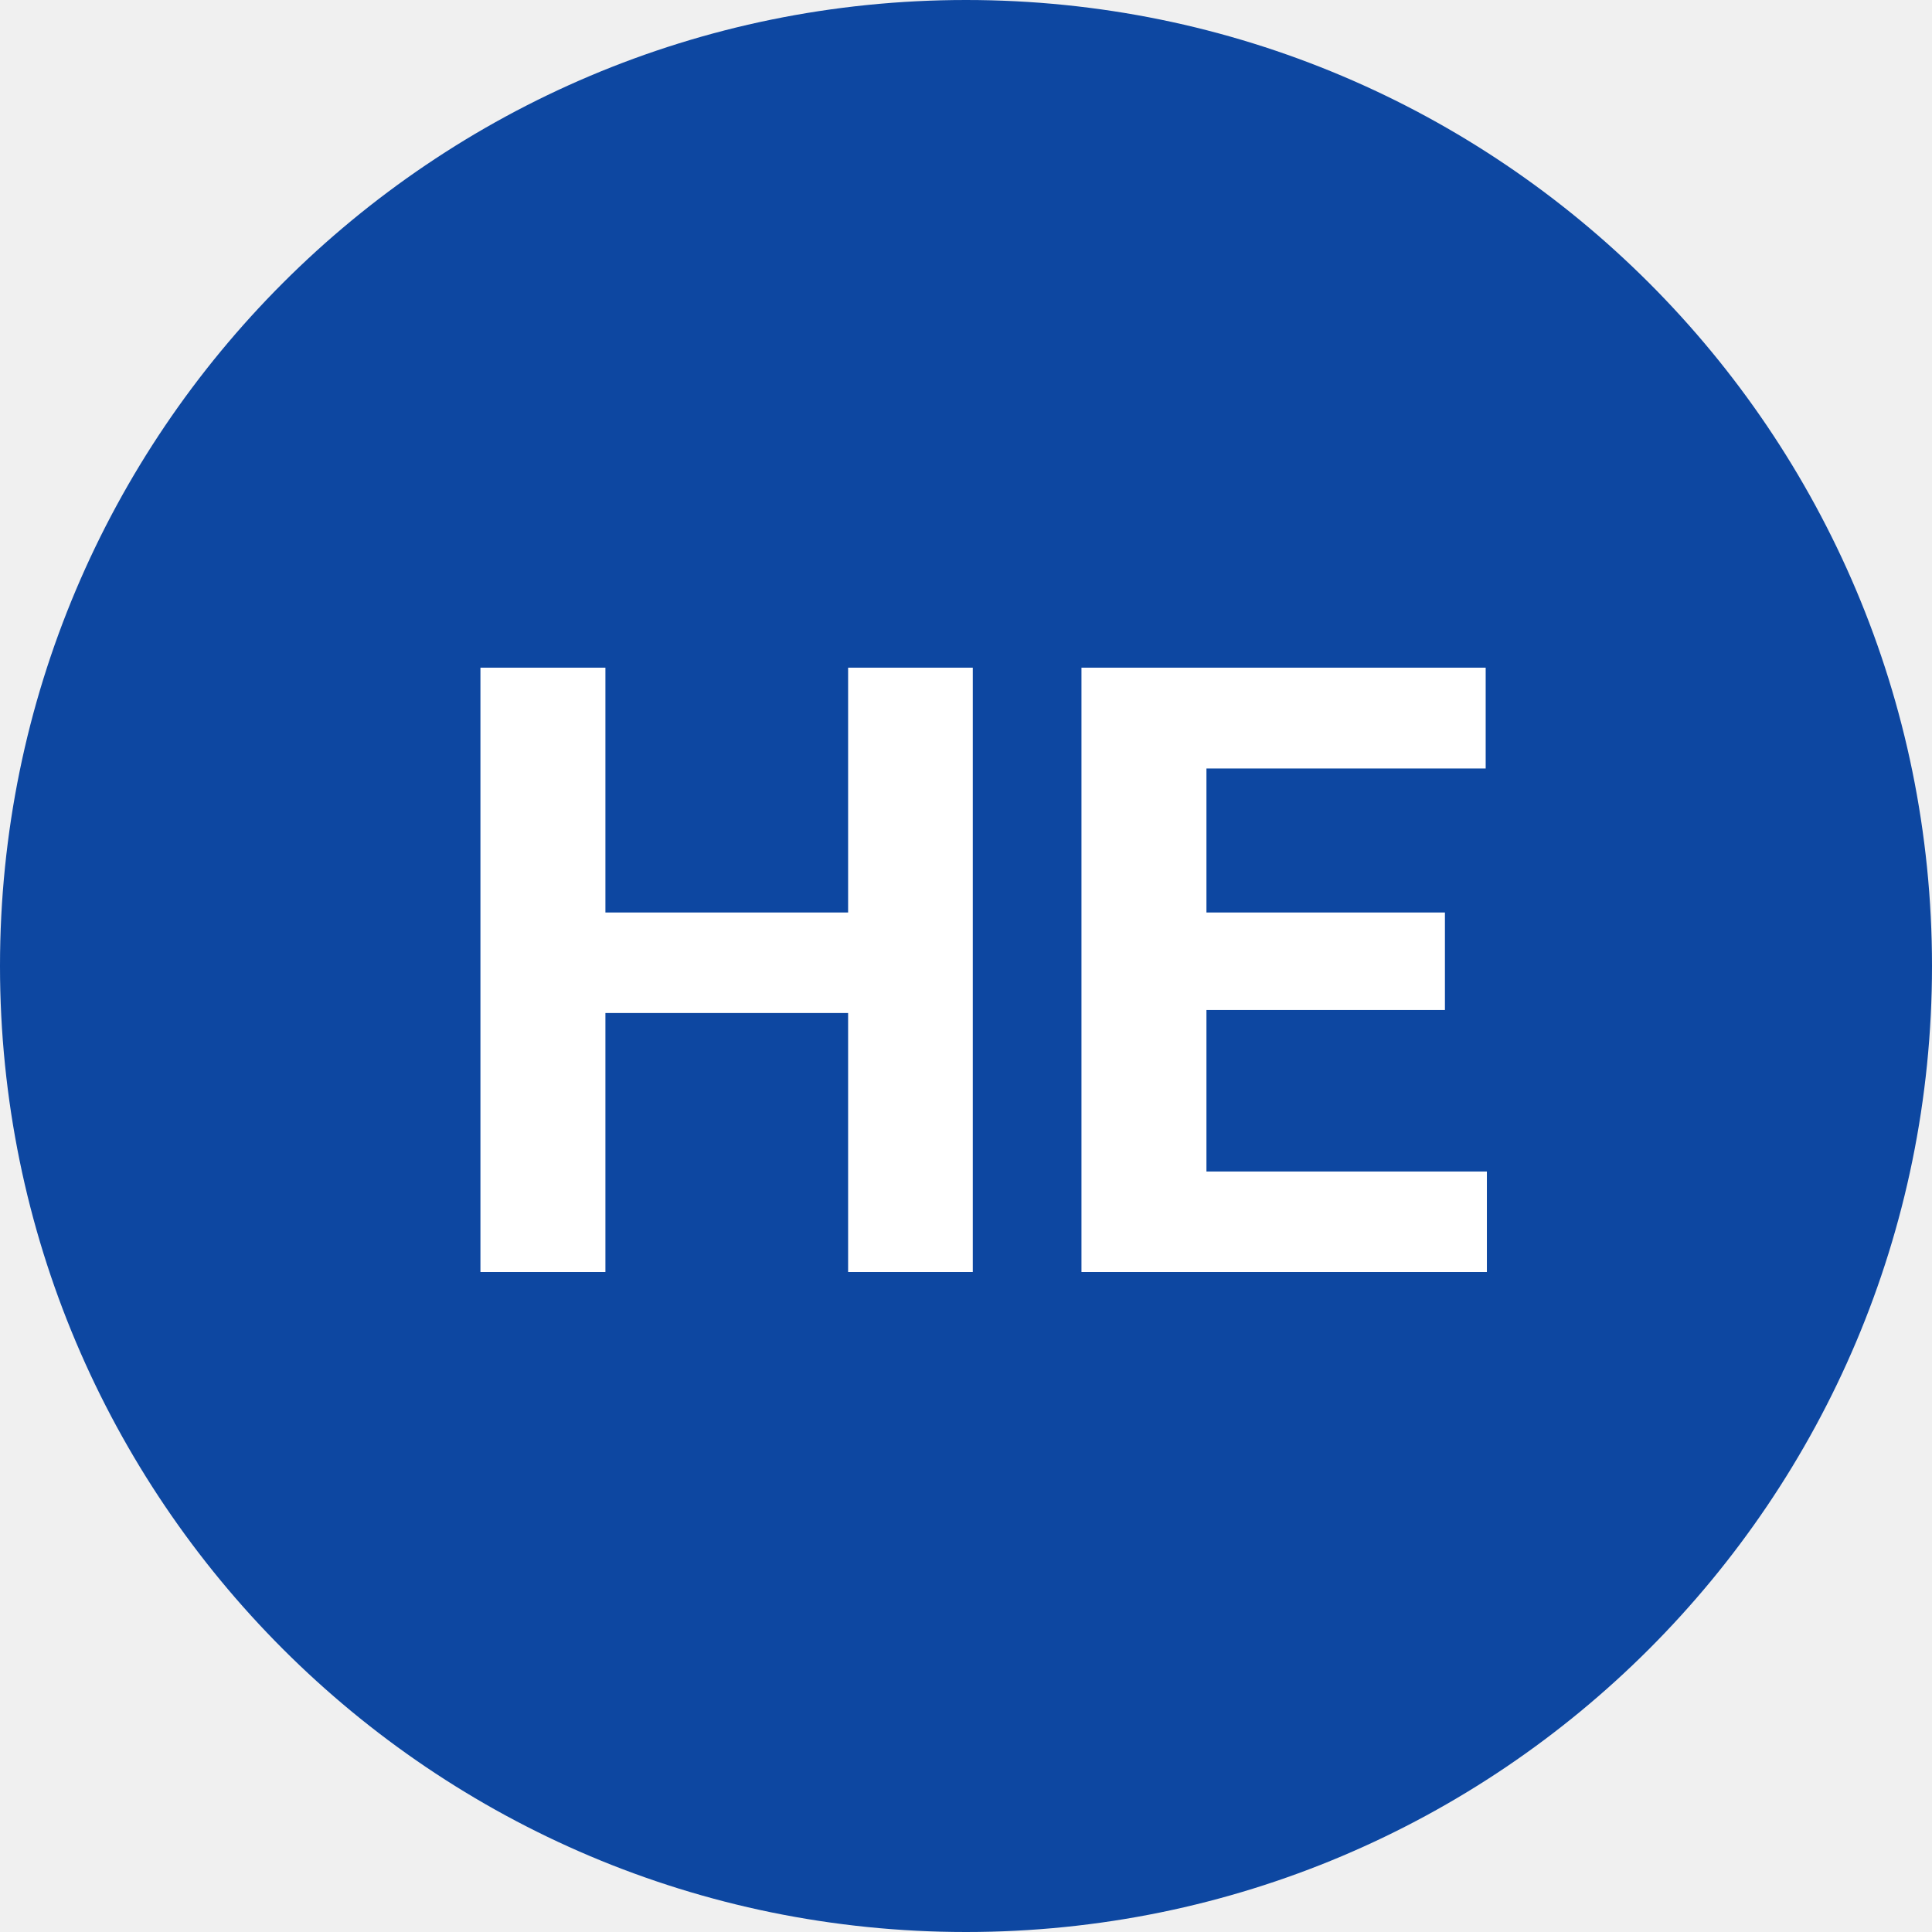
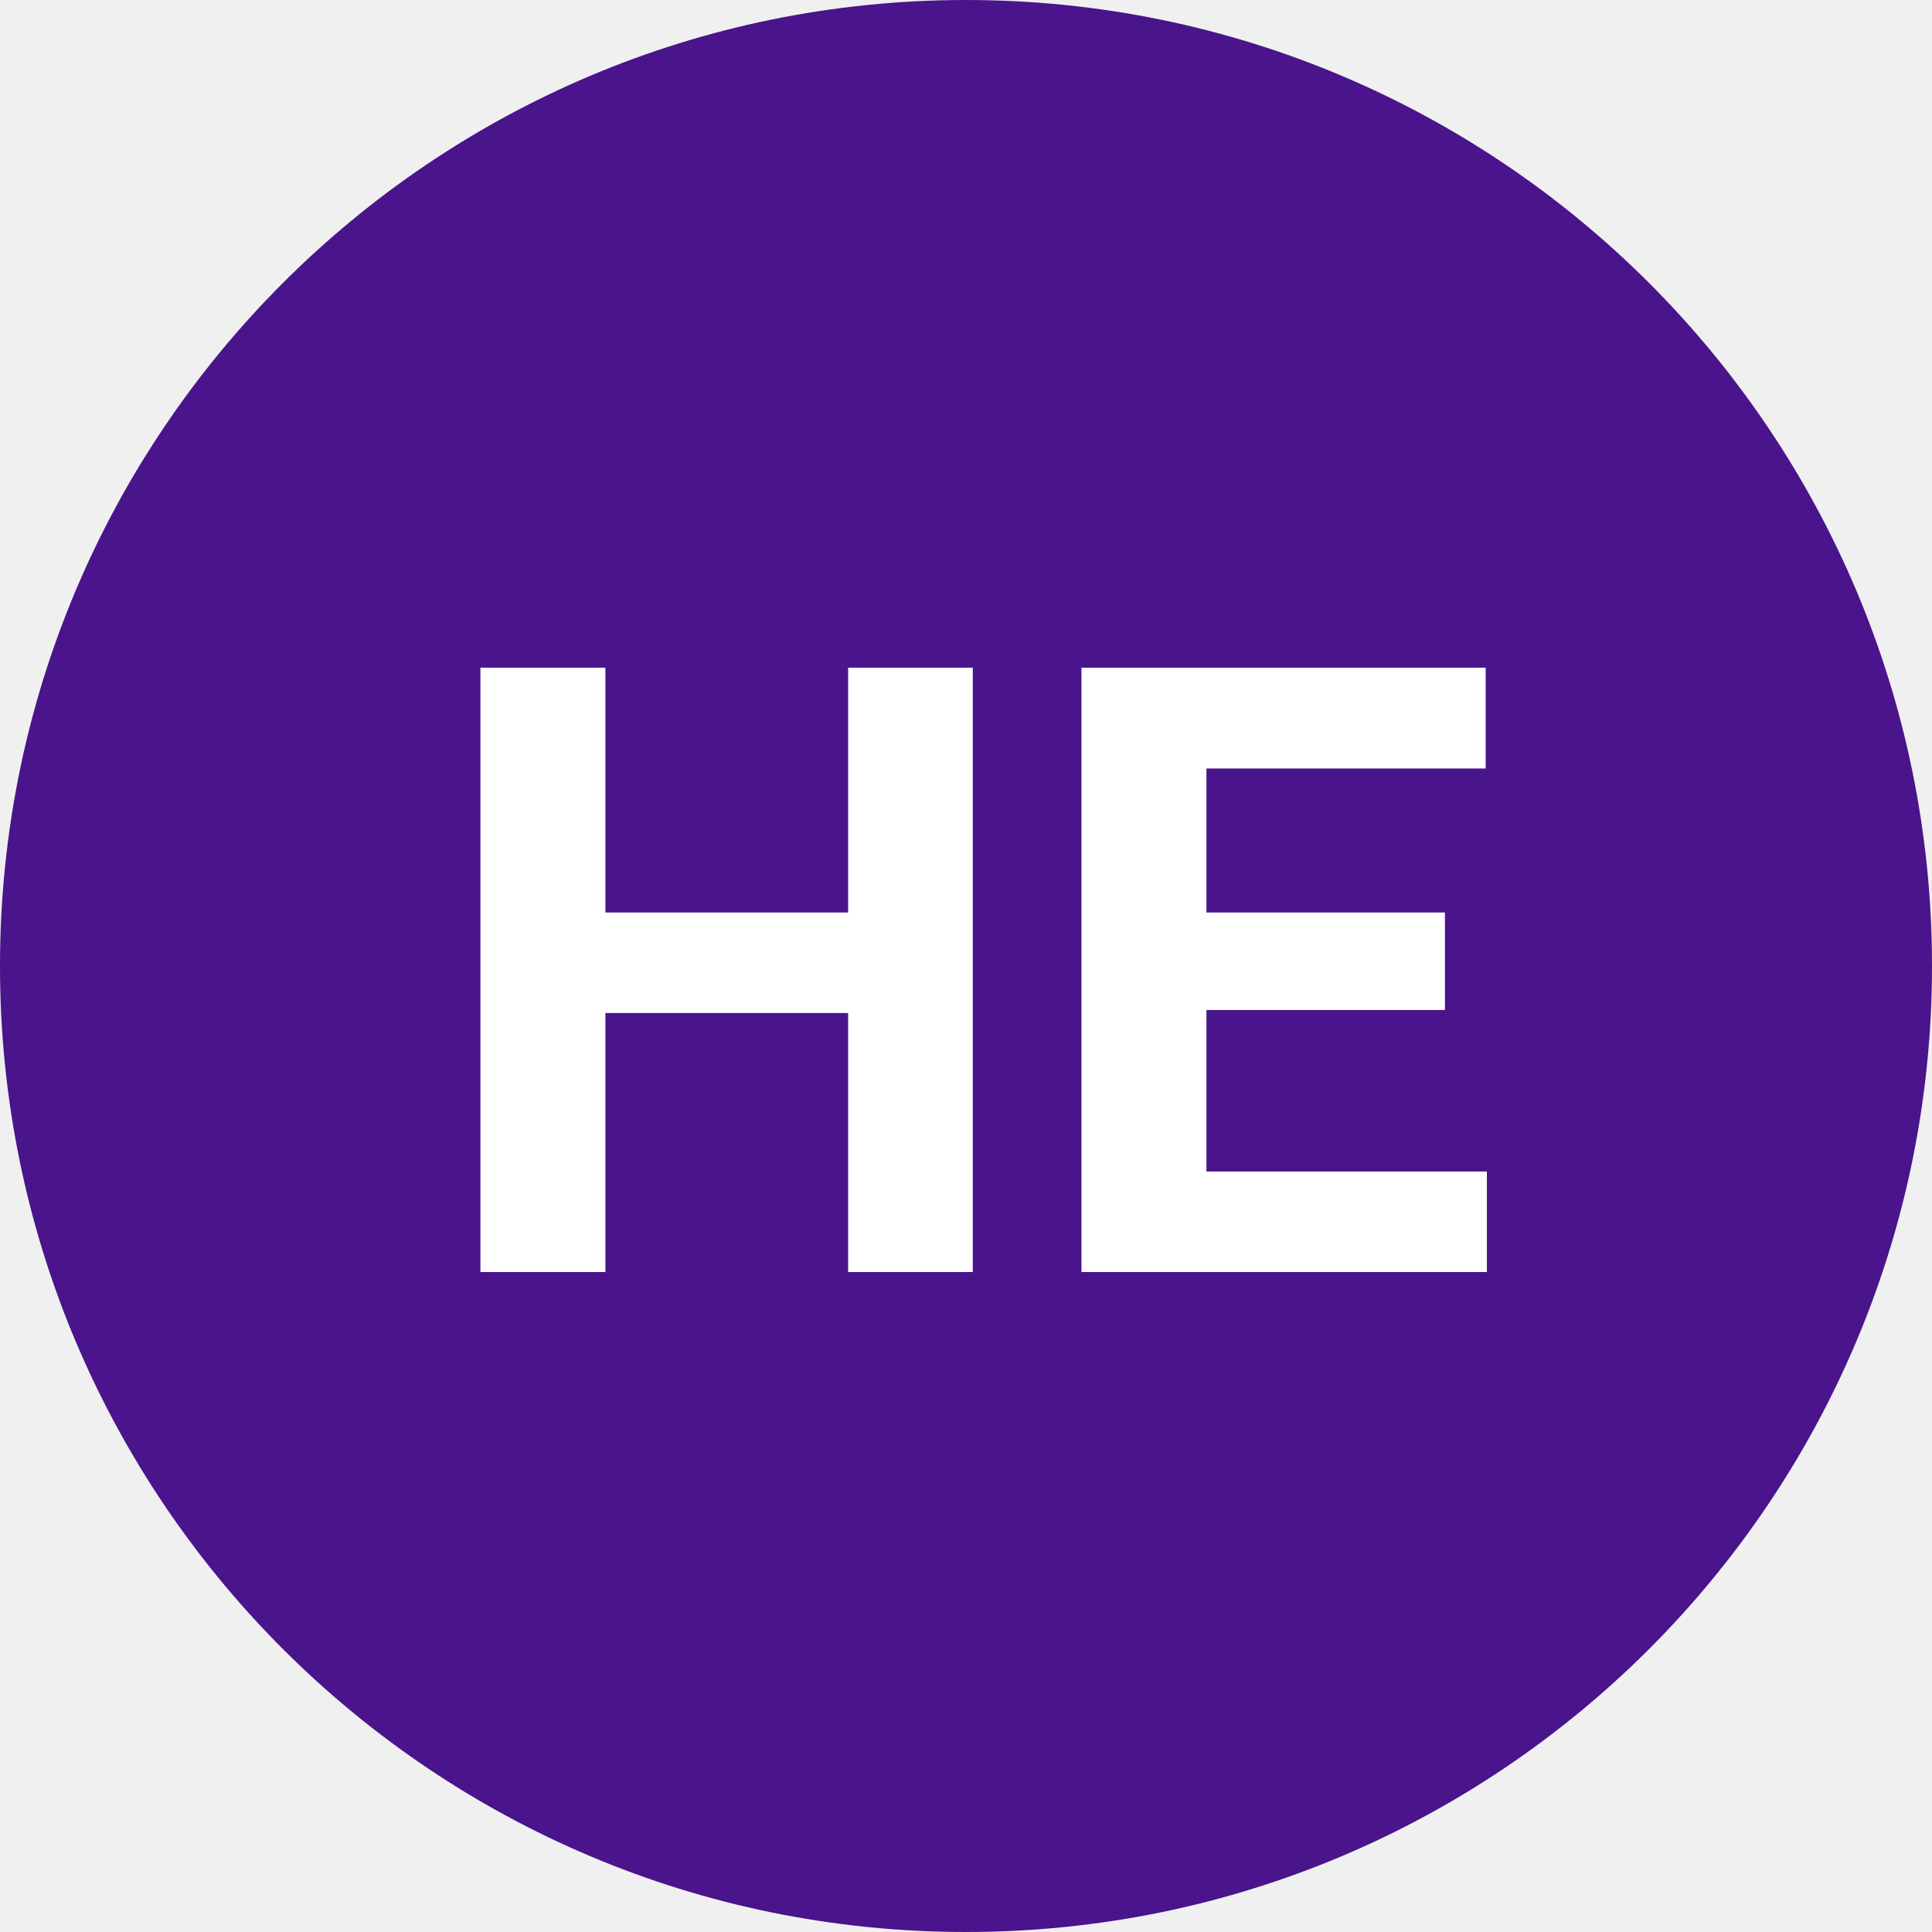
<svg xmlns="http://www.w3.org/2000/svg" viewBox="0 0 100 100">
-   <circle cx="50" cy="50" r="50" fill="#0d47a1" />
+   <circle cx="50" cy="50" r="50" fill="#4a148c" />
  <text x="50" y="50" dy=".36em" text-anchor="middle" font-family="-apple-system,BlinkMacSystemFont,Segoe UI,Roboto,Helvetica,Arial,sans-serif" font-weight="700" font-size="44" fill="#fff">HE</text>
</svg>
